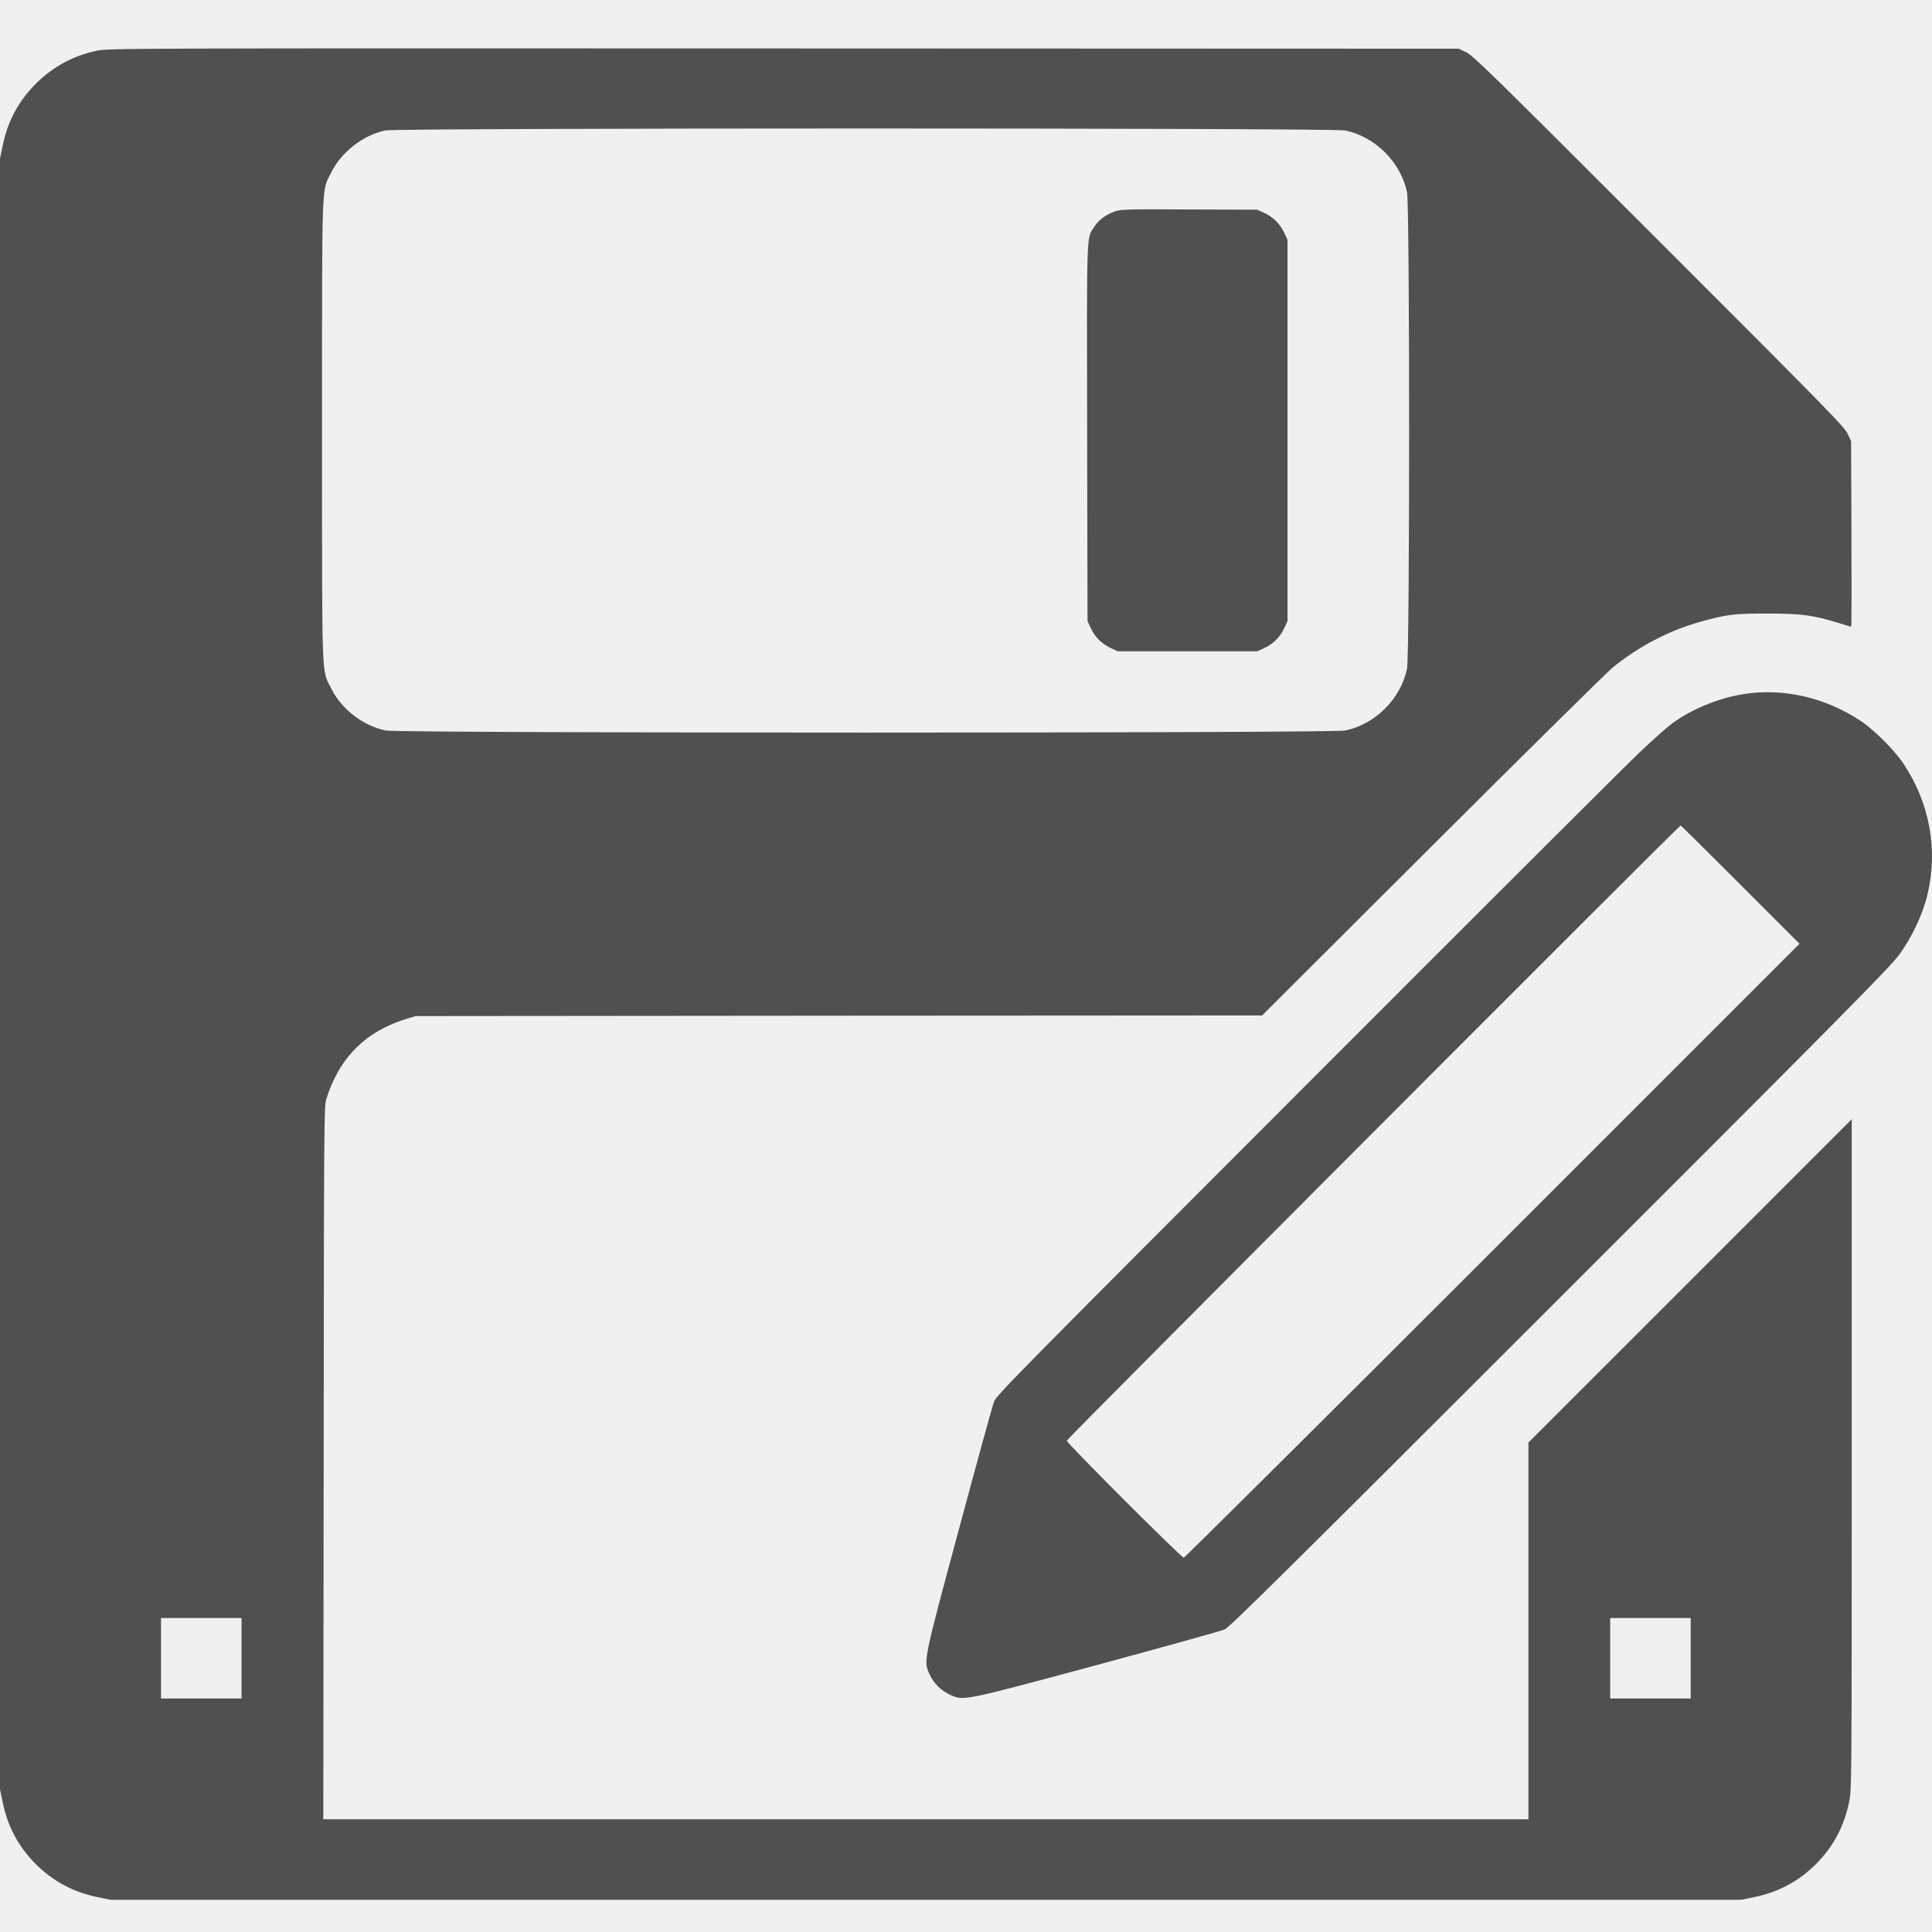
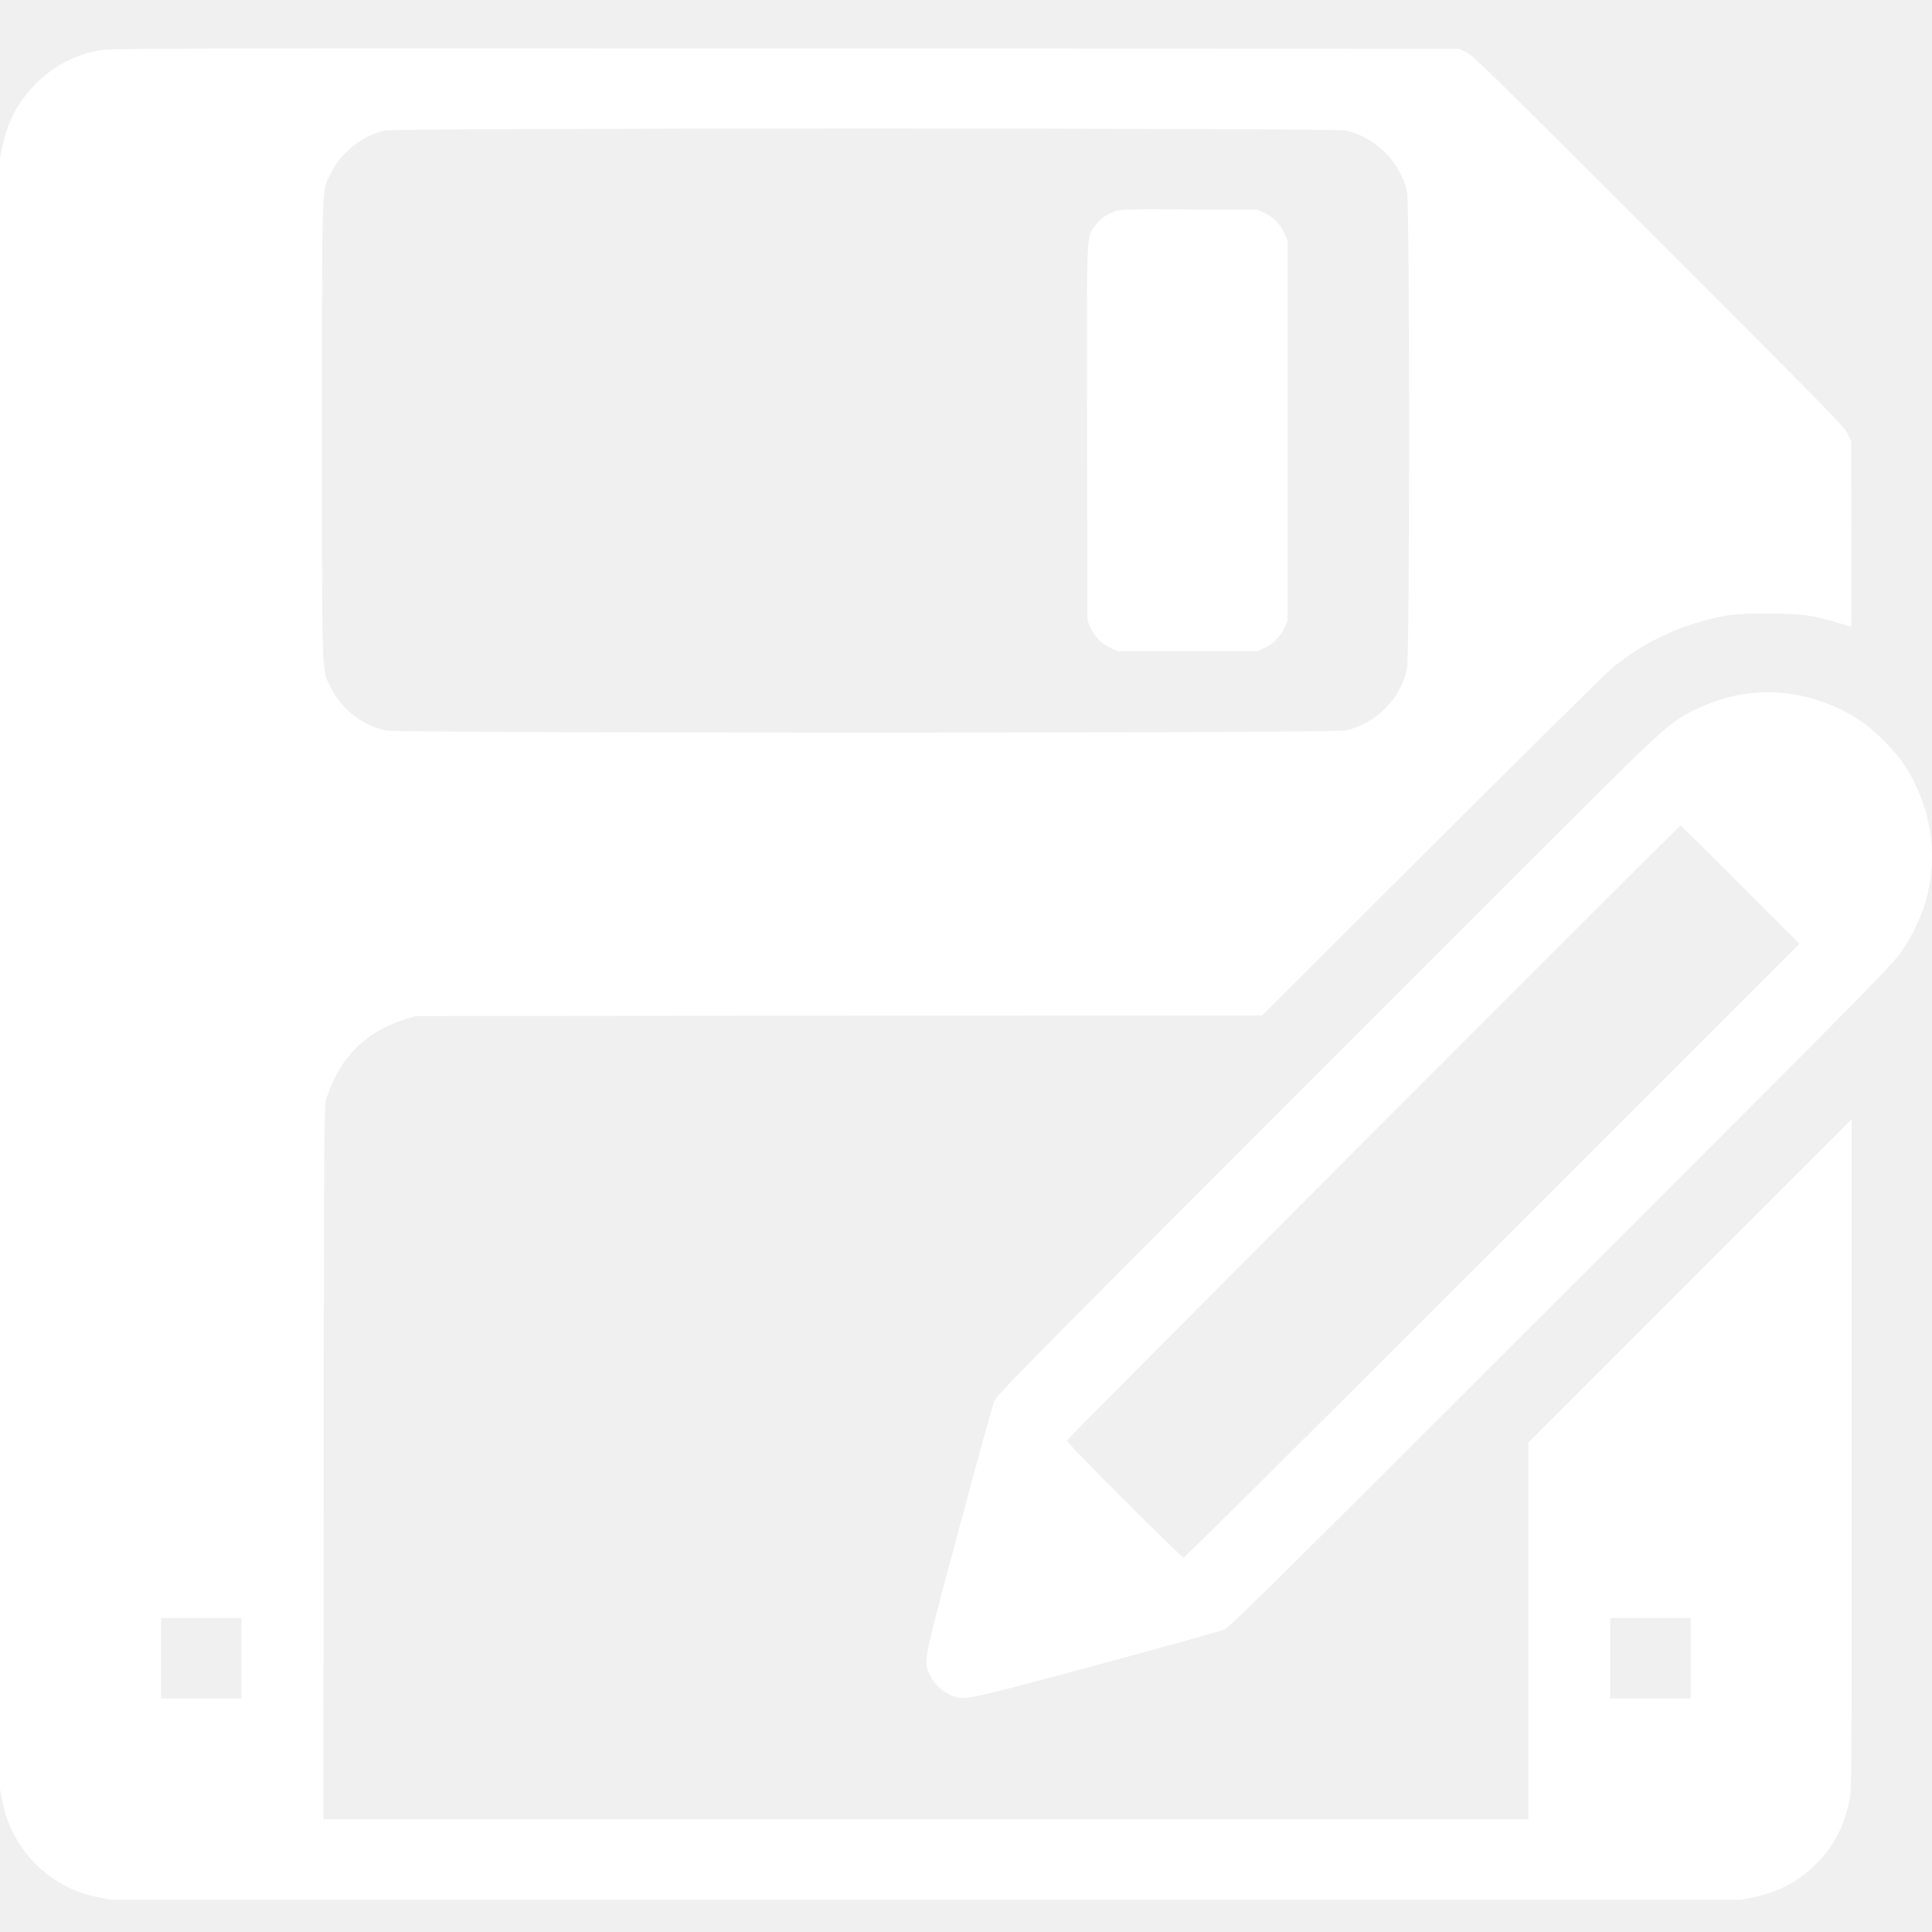
<svg xmlns="http://www.w3.org/2000/svg" version="1.0" width="60" height="60" viewBox="0 0 45 45" preserveAspectRatio="xMidYMid meet" id="svg2">
  <defs id="defs16" />
  <g transform="matrix(0.1,0,0,-0.1,-19.38452,130.3894)" id="g6" style="fill:#000000;stroke:none">
    <g style="fill:#000000;stroke:none" id="g4136" transform="matrix(0.02930047,0,0,0.02930047,175.093,842.6421)">
-       <path style="fill:#505050;fill-opacity:1" id="path8" d="m 1410,15339 c -187,-39 -349,-127 -486,-263 -138,-139 -224,-300 -263,-493 l -21,-101 V 8000 1518 l 21,-101 c 39,-193 125,-354 263,-493 139,-138 300,-224 493,-263 l 101,-21 h 6482 6482 l 101,21 c 193,39 354,125 493,263 138,139 224,300 263,493 21,101 21,115 21,2765 V 6845 L 14075,5560 12790,4275 V 2778 1280 H 8000 3210 l 3,2833 c 2,2659 3,2835 20,2889 101,330 315,544 642,642 l 70,21 3364,3 3364,2 1356,1353 c 746,744 1390,1380 1431,1413 211,170 446,293 695,363 212,59 268,66 535,66 269,0 363,-13 566,-75 53,-17 98,-30 100,-30 3,0 3,332 2,738 l -3,737 -28,60 c -25,54 -167,199 -1500,1532 -1333,1333 -1478,1475 -1532,1500 l -60,28 -5365,2 c -5318,2 -5366,1 -5460,-18 z m 9924,-634 c 239,-50 441,-252 491,-491 22,-104 22,-3684 0,-3788 -50,-239 -252,-441 -491,-491 -104,-22 -7524,-22 -7628,0 -183,39 -352,170 -434,336 -77,155 -72,13 -72,2049 0,2036 -5,1894 72,2049 81,164 251,297 429,336 99,21 7532,21 7633,0 z M 2560,2560 v -320 h -320 -320 v 320 320 h 320 320 z m 11520,0 v -320 h -320 -320 v 320 320 h 320 320 z" />
-       <path style="fill:#505050;fill-opacity:1" id="path10" d="m 9503,14062 c -72,-26 -127,-66 -163,-121 -64,-96 -61,-1 -58,-1642 l 3,-1494 26,-56 c 33,-71 87,-125 158,-158 l 56,-26 h 555 555 l 56,26 c 71,33 125,87 158,158 l 26,56 v 1515 1515 l -26,56 c -33,71 -87,125 -158,158 l -56,26 -540,2 c -499,3 -544,1 -592,-15 z" />
-       <path style="fill:#505050;fill-opacity:1" id="path12" d="m 14503,10225 c -200,-31 -418,-121 -571,-234 -43,-32 -163,-139 -267,-238 C 13560,9653 12370,8466 11019,7113 8731,4823 8561,4651 8542,4600 8530,4570 8405,4115 8264,3590 7976,2522 7980,2540 8031,2429 c 33,-69 88,-124 159,-158 110,-51 91,-55 1172,236 532,144 989,271 1015,283 39,18 533,507 2496,2469 2359,2357 2775,2777 2859,2887 103,137 194,329 231,489 84,356 16,723 -190,1034 -73,110 -234,271 -343,343 -280,186 -613,262 -927,213 z m -28,-1515 470,-470 -2440,-2440 C 11163,4458 10058,3360 10050,3360 c -20,0 -930,910 -930,930 0,13 4867,4890 4880,4890 3,0 217,-212 475,-470 z" />
+       <path style="fill:#ffffff;fill-opacity:1" id="path8" d="m 1410,15339 c -187,-39 -349,-127 -486,-263 -138,-139 -224,-300 -263,-493 l -21,-101 V 8000 1518 l 21,-101 c 39,-193 125,-354 263,-493 139,-138 300,-224 493,-263 l 101,-21 h 6482 6482 l 101,21 c 193,39 354,125 493,263 138,139 224,300 263,493 21,101 21,115 21,2765 V 6845 L 14075,5560 12790,4275 V 2778 1280 H 8000 3210 l 3,2833 c 2,2659 3,2835 20,2889 101,330 315,544 642,642 l 70,21 3364,3 3364,2 1356,1353 c 746,744 1390,1380 1431,1413 211,170 446,293 695,363 212,59 268,66 535,66 269,0 363,-13 566,-75 53,-17 98,-30 100,-30 3,0 3,332 2,738 l -3,737 -28,60 c -25,54 -167,199 -1500,1532 -1333,1333 -1478,1475 -1532,1500 l -60,28 -5365,2 c -5318,2 -5366,1 -5460,-18 z m 9924,-634 c 239,-50 441,-252 491,-491 22,-104 22,-3684 0,-3788 -50,-239 -252,-441 -491,-491 -104,-22 -7524,-22 -7628,0 -183,39 -352,170 -434,336 -77,155 -72,13 -72,2049 0,2036 -5,1894 72,2049 81,164 251,297 429,336 99,21 7532,21 7633,0 z M 2560,2560 v -320 h -320 -320 v 320 320 h 320 320 z m 11520,0 v -320 h -320 -320 v 320 320 h 320 320 z" />
+       <path style="fill:#ffffff;fill-opacity:1" id="path10" d="m 9503,14062 c -72,-26 -127,-66 -163,-121 -64,-96 -61,-1 -58,-1642 l 3,-1494 26,-56 c 33,-71 87,-125 158,-158 l 56,-26 h 555 555 l 56,26 c 71,33 125,87 158,158 l 26,56 v 1515 1515 l -26,56 c -33,71 -87,125 -158,158 l -56,26 -540,2 c -499,3 -544,1 -592,-15 z" />
+       <path style="fill:#ffffff;fill-opacity:1" id="path12" d="m 14503,10225 c -200,-31 -418,-121 -571,-234 -43,-32 -163,-139 -267,-238 C 13560,9653 12370,8466 11019,7113 8731,4823 8561,4651 8542,4600 8530,4570 8405,4115 8264,3590 7976,2522 7980,2540 8031,2429 c 33,-69 88,-124 159,-158 110,-51 91,-55 1172,236 532,144 989,271 1015,283 39,18 533,507 2496,2469 2359,2357 2775,2777 2859,2887 103,137 194,329 231,489 84,356 16,723 -190,1034 -73,110 -234,271 -343,343 -280,186 -613,262 -927,213 z m -28,-1515 470,-470 -2440,-2440 C 11163,4458 10058,3360 10050,3360 c -20,0 -930,910 -930,930 0,13 4867,4890 4880,4890 3,0 217,-212 475,-470 z" />
    </g>
  </g>
</svg>
